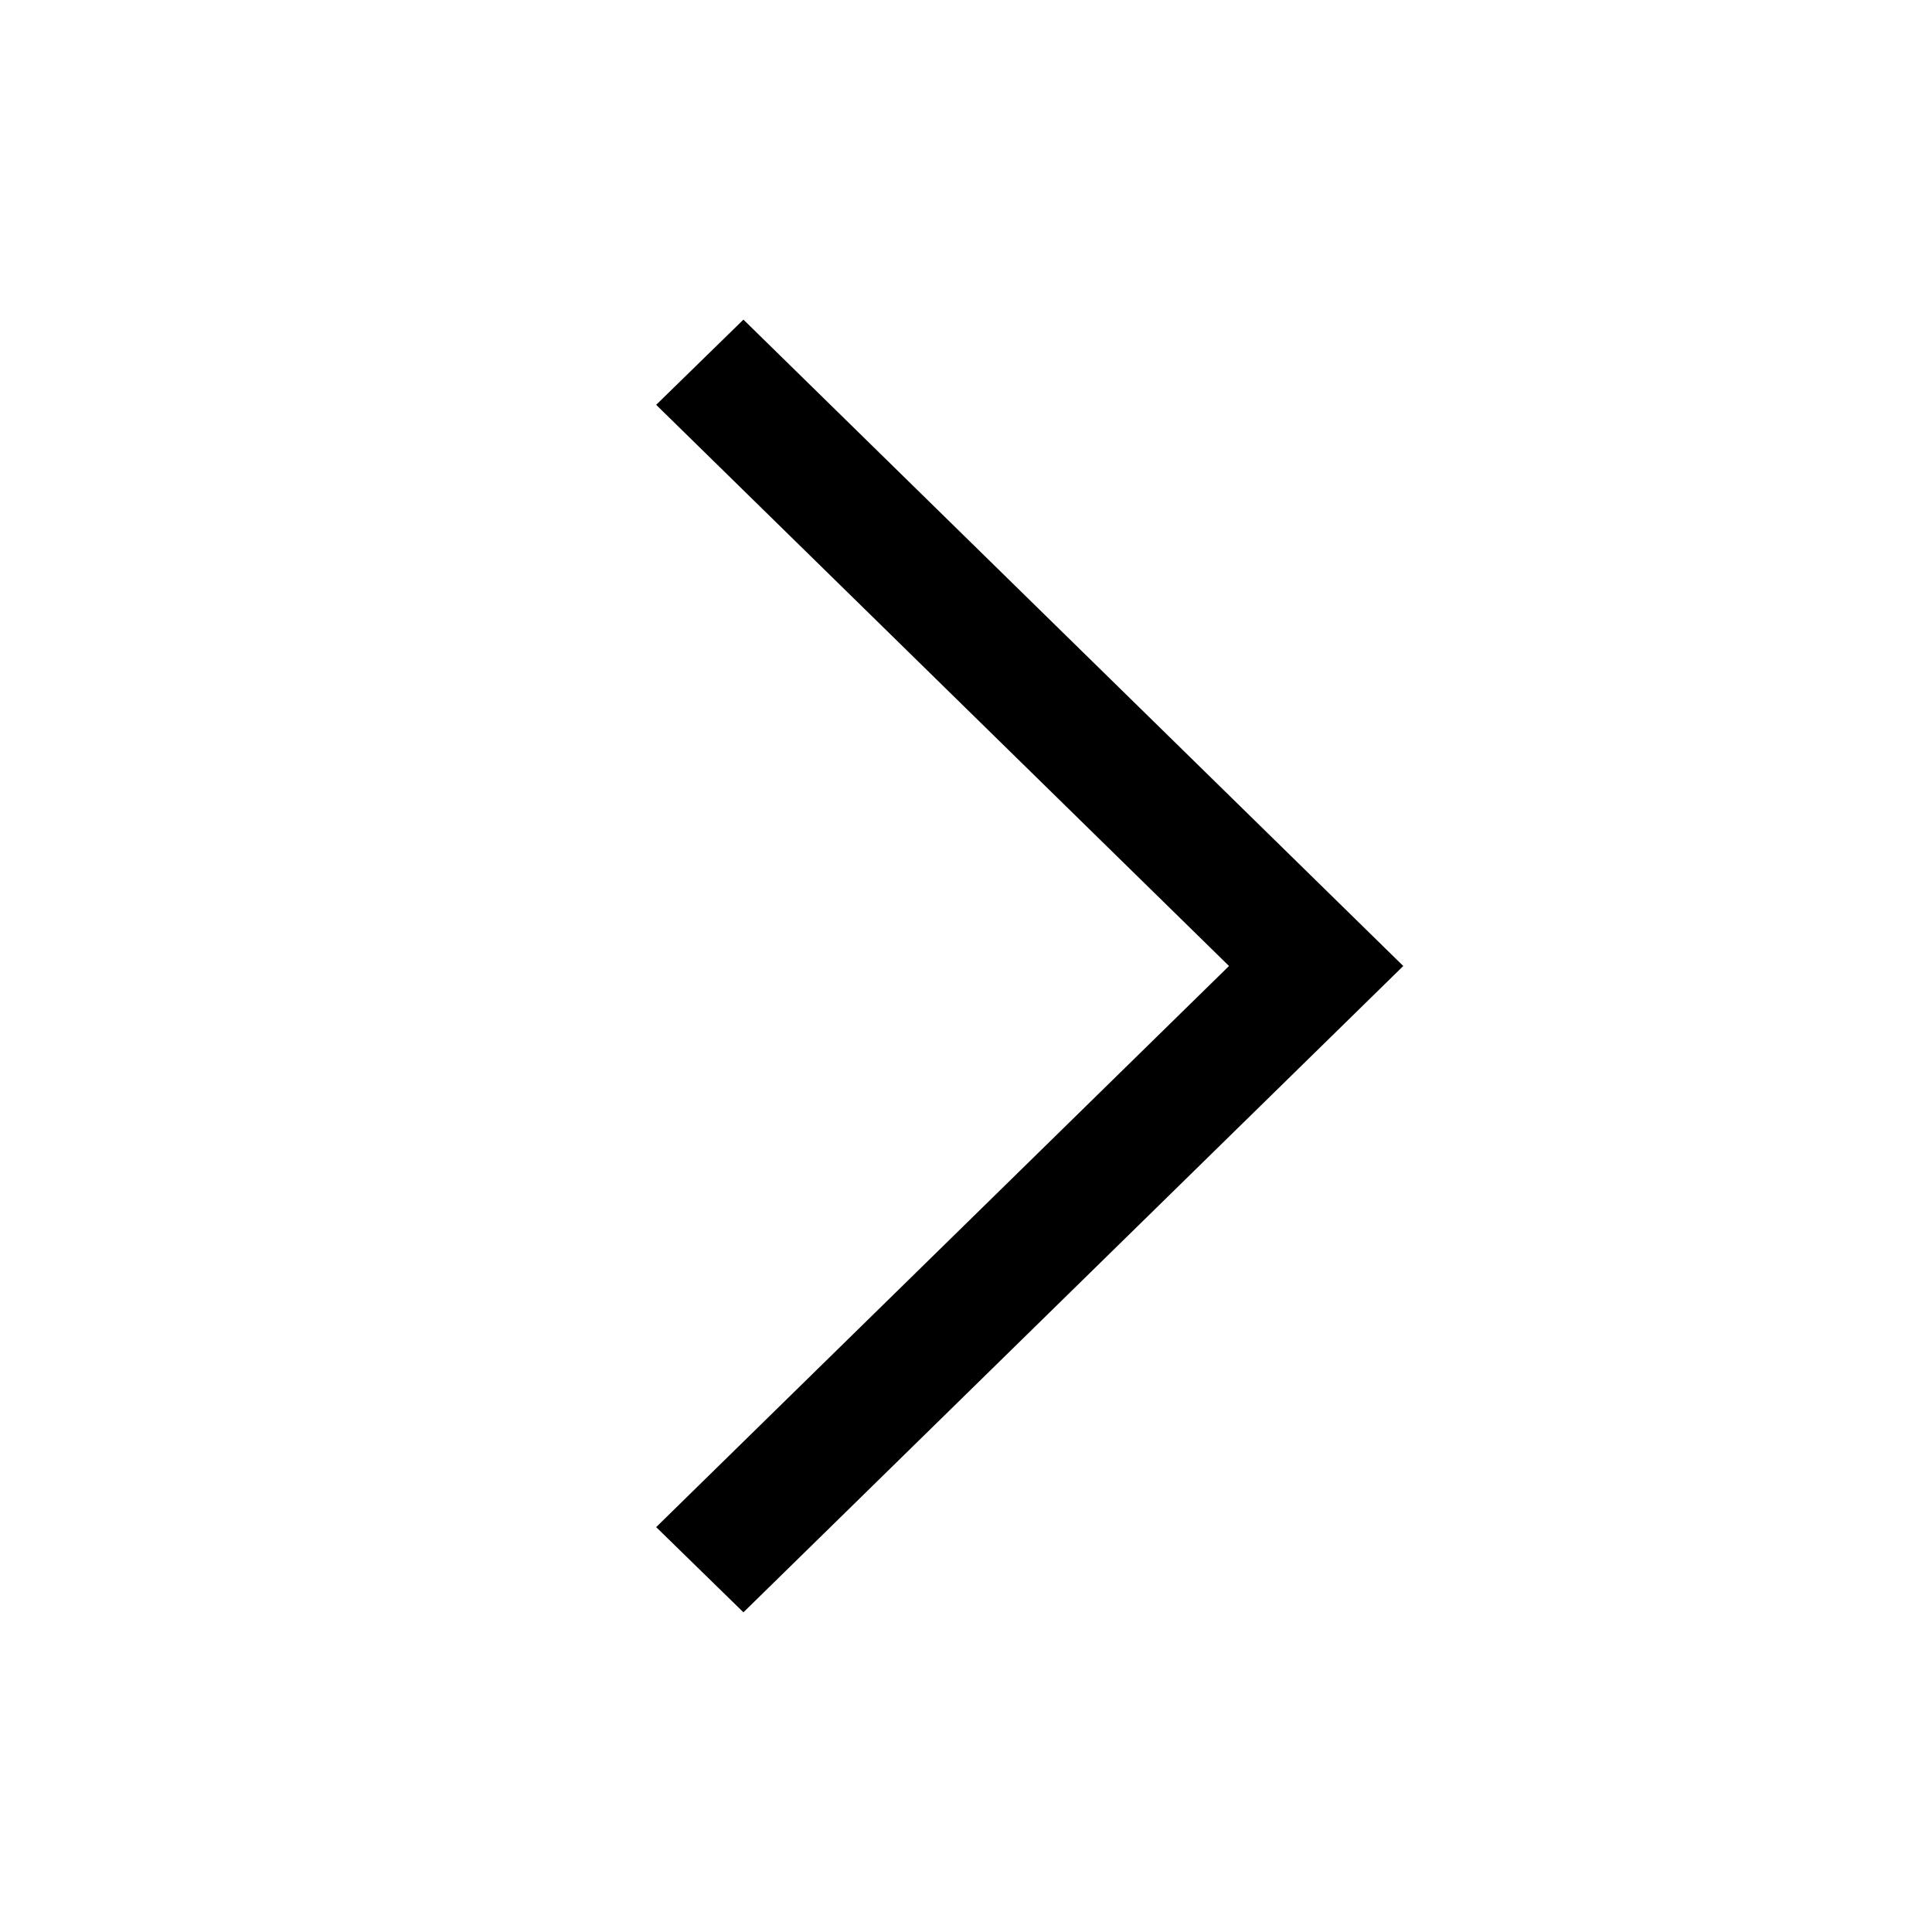
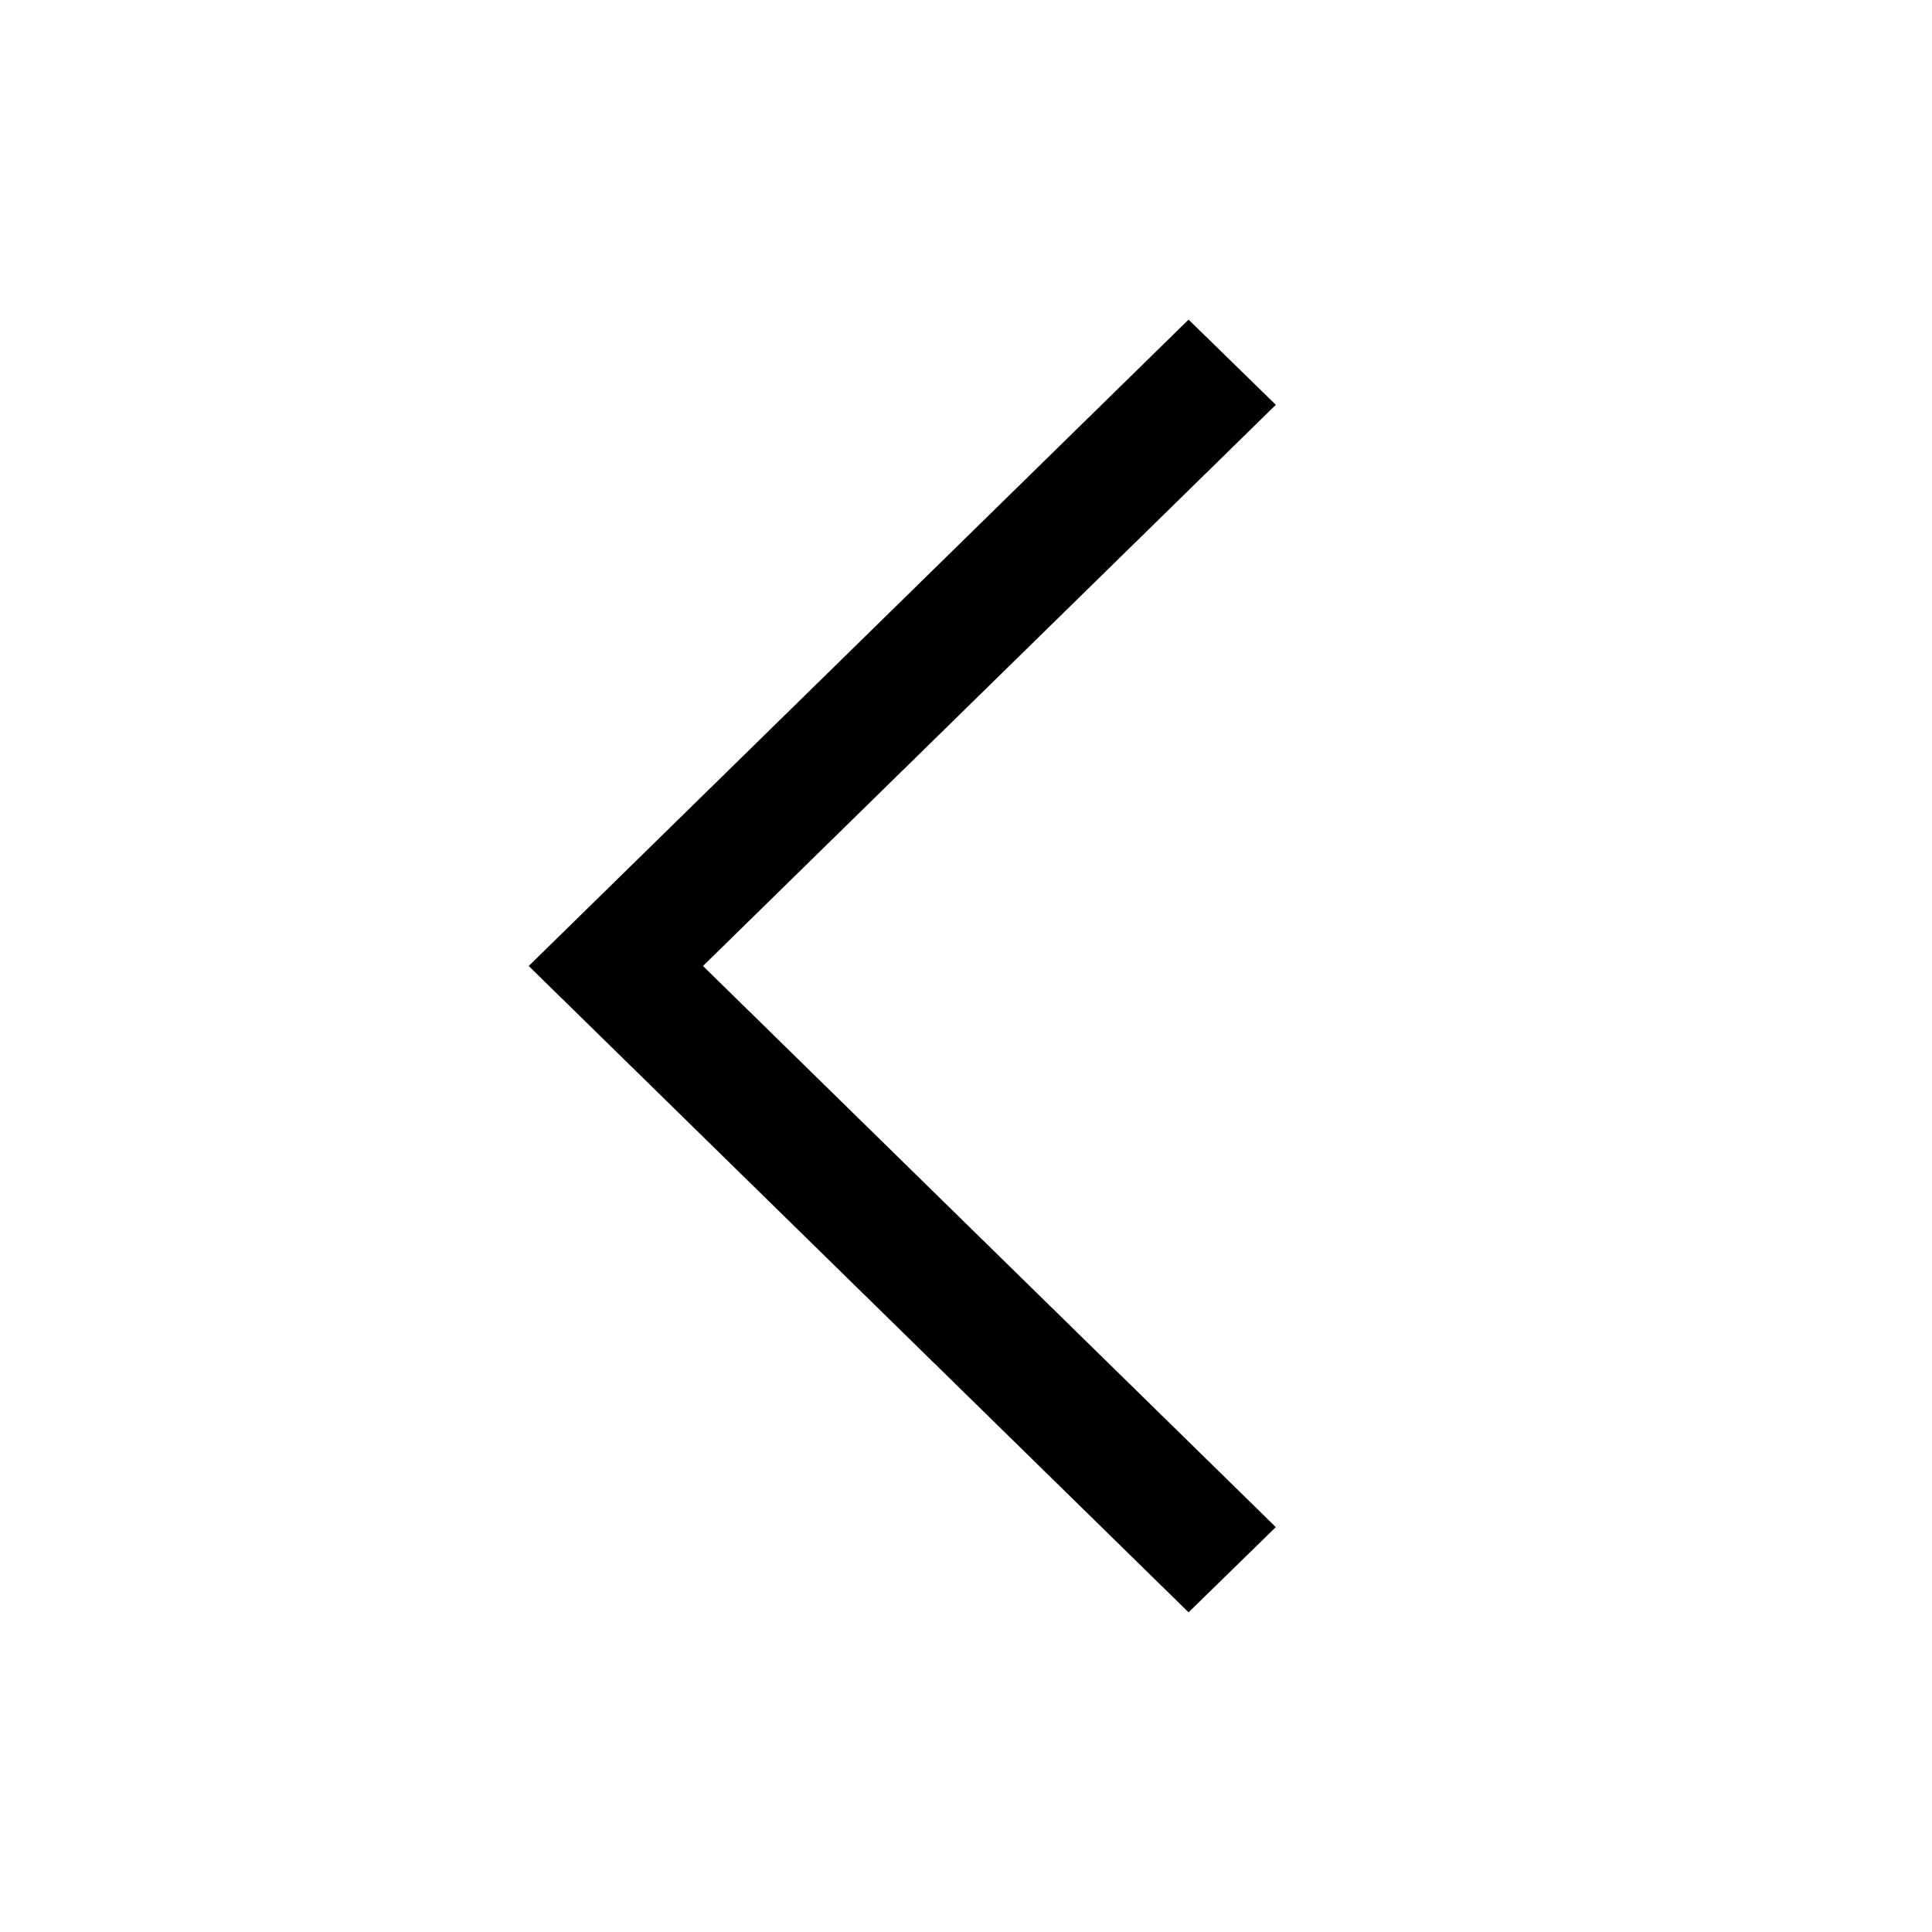
<svg xmlns="http://www.w3.org/2000/svg" fill="none" version="1.1" width="30" height="30" viewBox="0 0 30 30">
  <defs>
-     <clipPath id="master_svg0_367_32862">
-       <rect x="0" y="0" width="30" height="30" rx="0" />
+     <clipPath id="master_svg0_367_32860">
+       <rect x="30" y="0" width="30" height="30" rx="0" />
    </clipPath>
-     <clipPath id="master_svg1_367_32863">
-       <rect x="30" y="0" width="30" height="30.625" rx="0" />
+     <clipPath id="master_svg1_367_32861">
+       <rect x="60" y="0" width="30" height="30.625" rx="0" />
    </clipPath>
  </defs>
-   <g clip-path="url(#master_svg0_367_32862)">
-     <g transform="matrix(0,1,-1,0,30,-30)" clip-path="url(#master_svg1_367_32863)">
+   <g transform="matrix(-1,0,0,1,60,0)" clip-path="url(#master_svg0_367_32860)">
+     <g transform="matrix(0,1,-1,0,60,-60)" clip-path="url(#master_svg1_367_32861)">
      <g>
        <g>
          <g>
-             <path d="M53.713,19.811L45,10.916L36.286,19.811L34.963,18.456L45,8.21L55.036,18.456L53.713,19.811Z" fill="#000000" fill-opacity="1" style="mix-blend-mode:passthrough" />
+             <path d="M83.713,19.811L75,10.916L66.286,19.811L64.963,18.456L75,8.21L85.036,18.456L83.713,19.811Z" fill="#000000" fill-opacity="1" style="mix-blend-mode:passthrough" />
          </g>
        </g>
      </g>
    </g>
  </g>
</svg>
